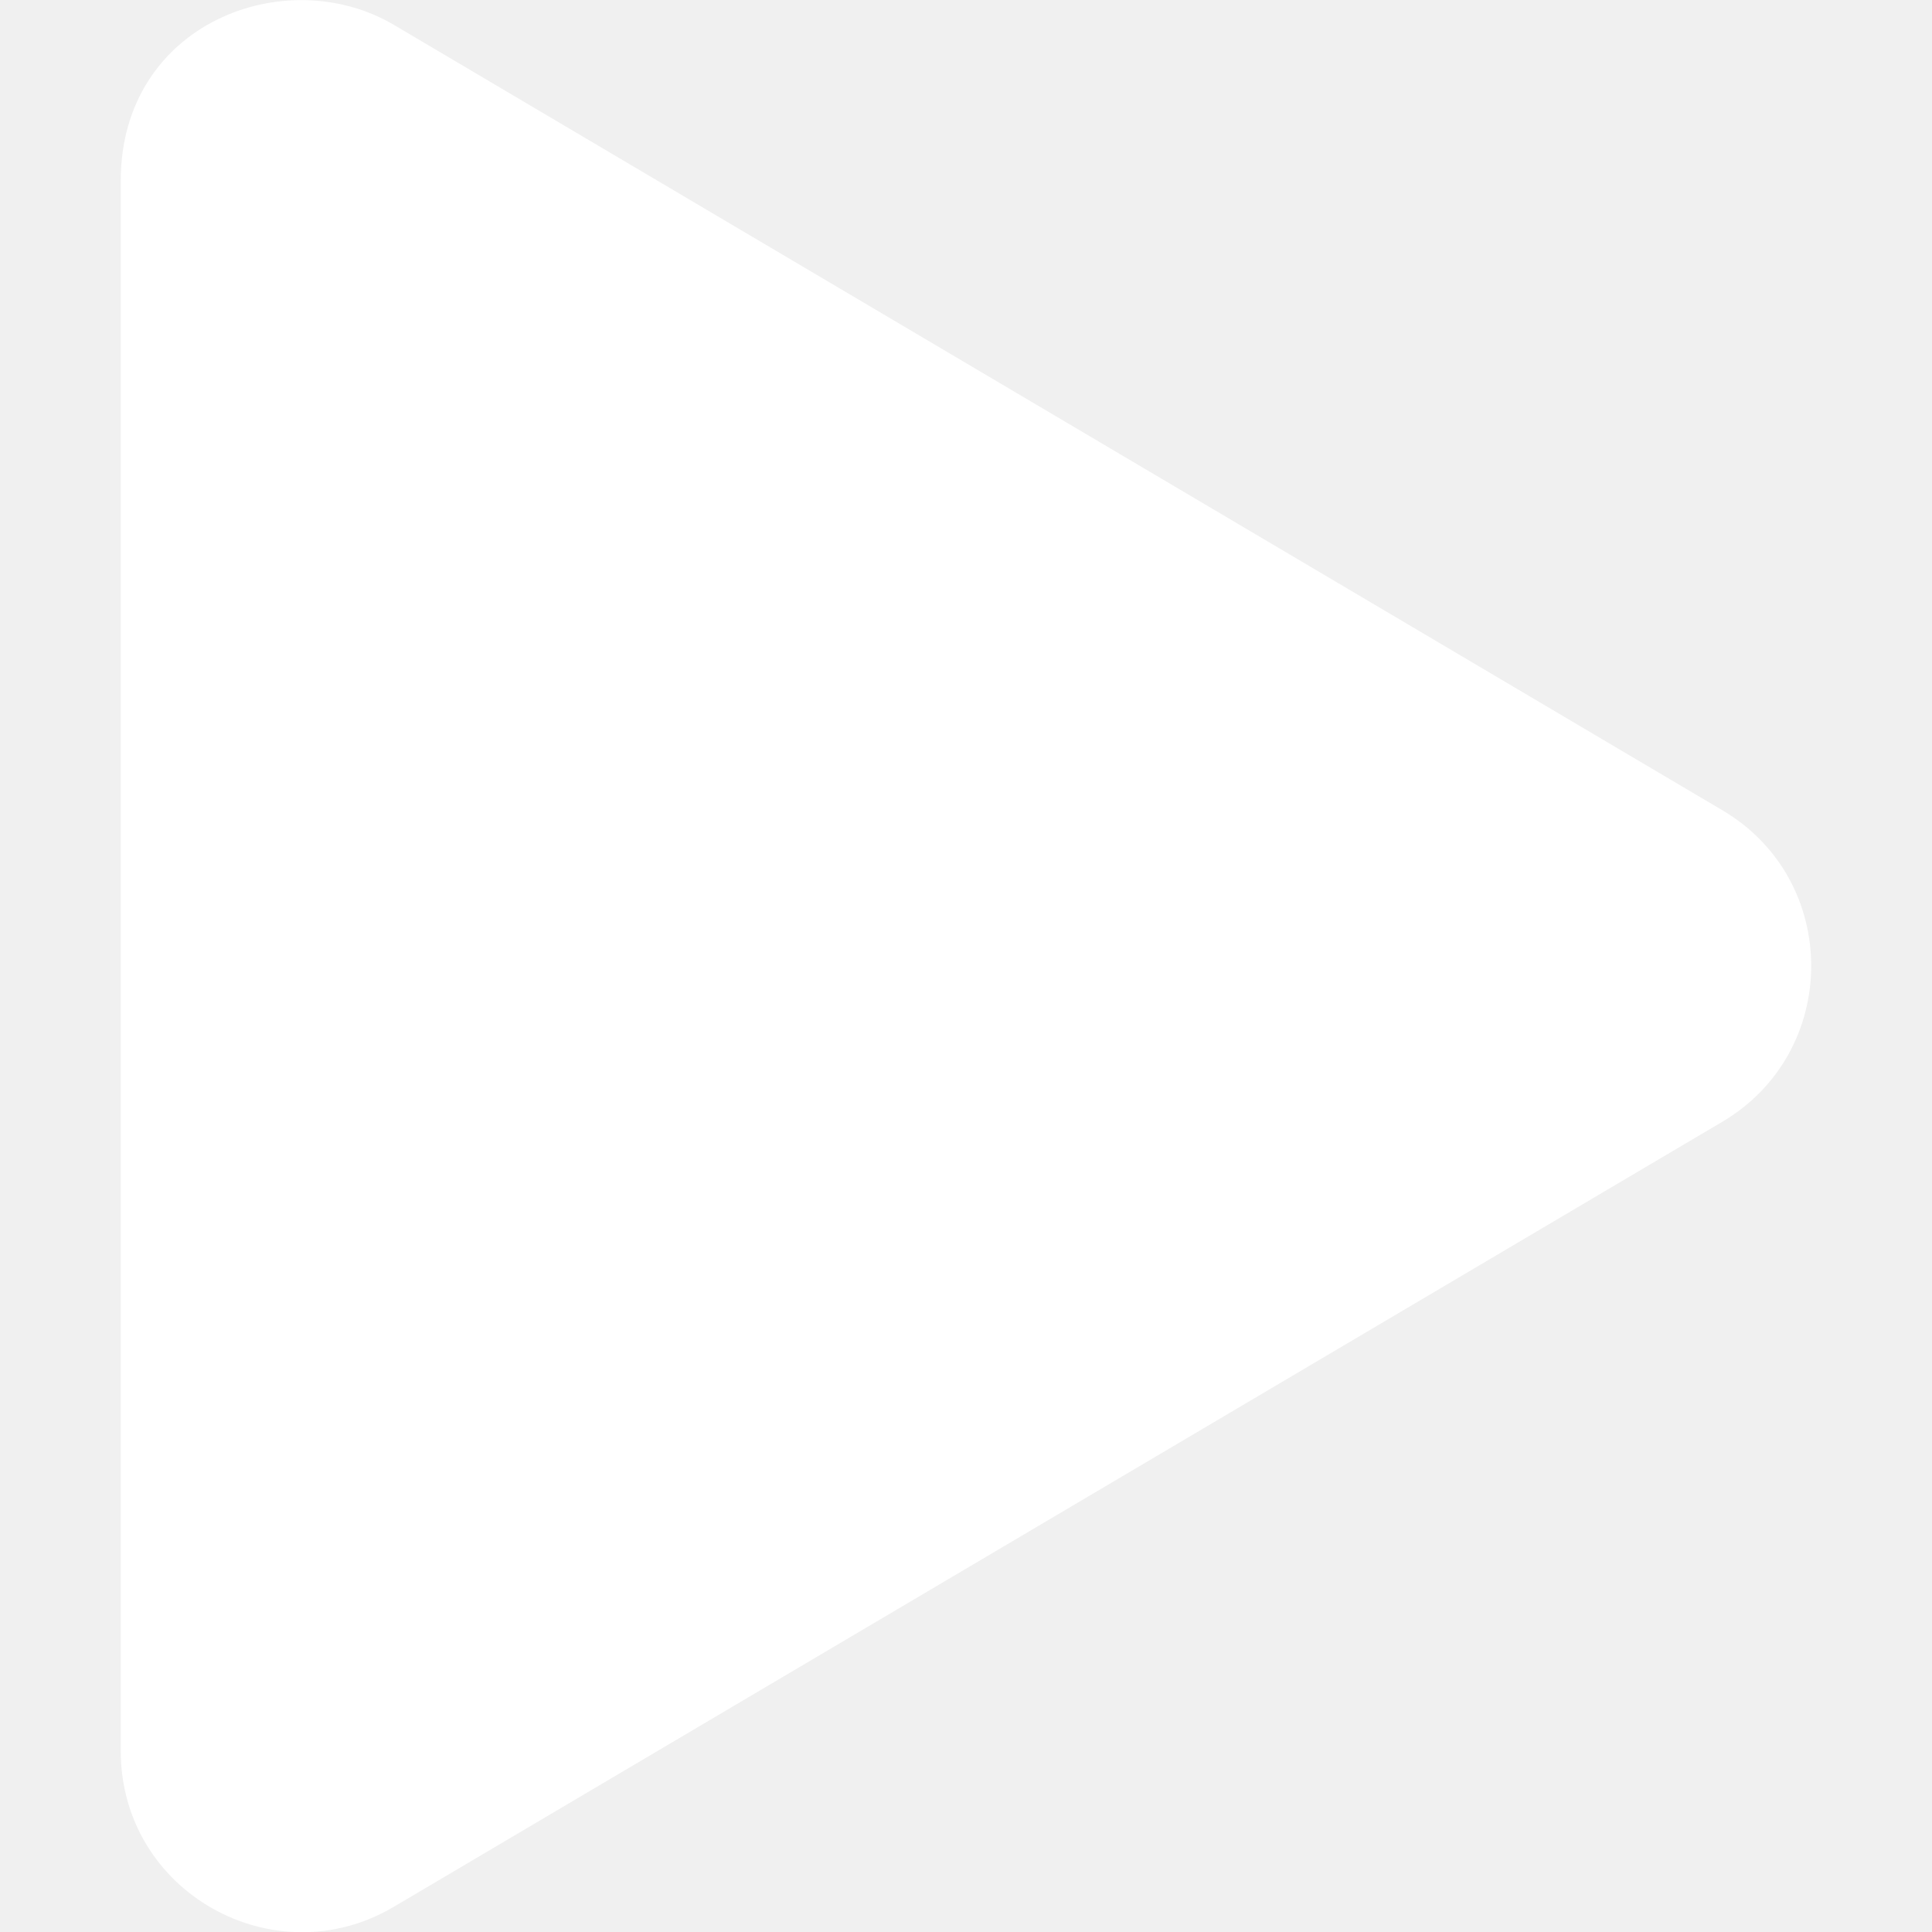
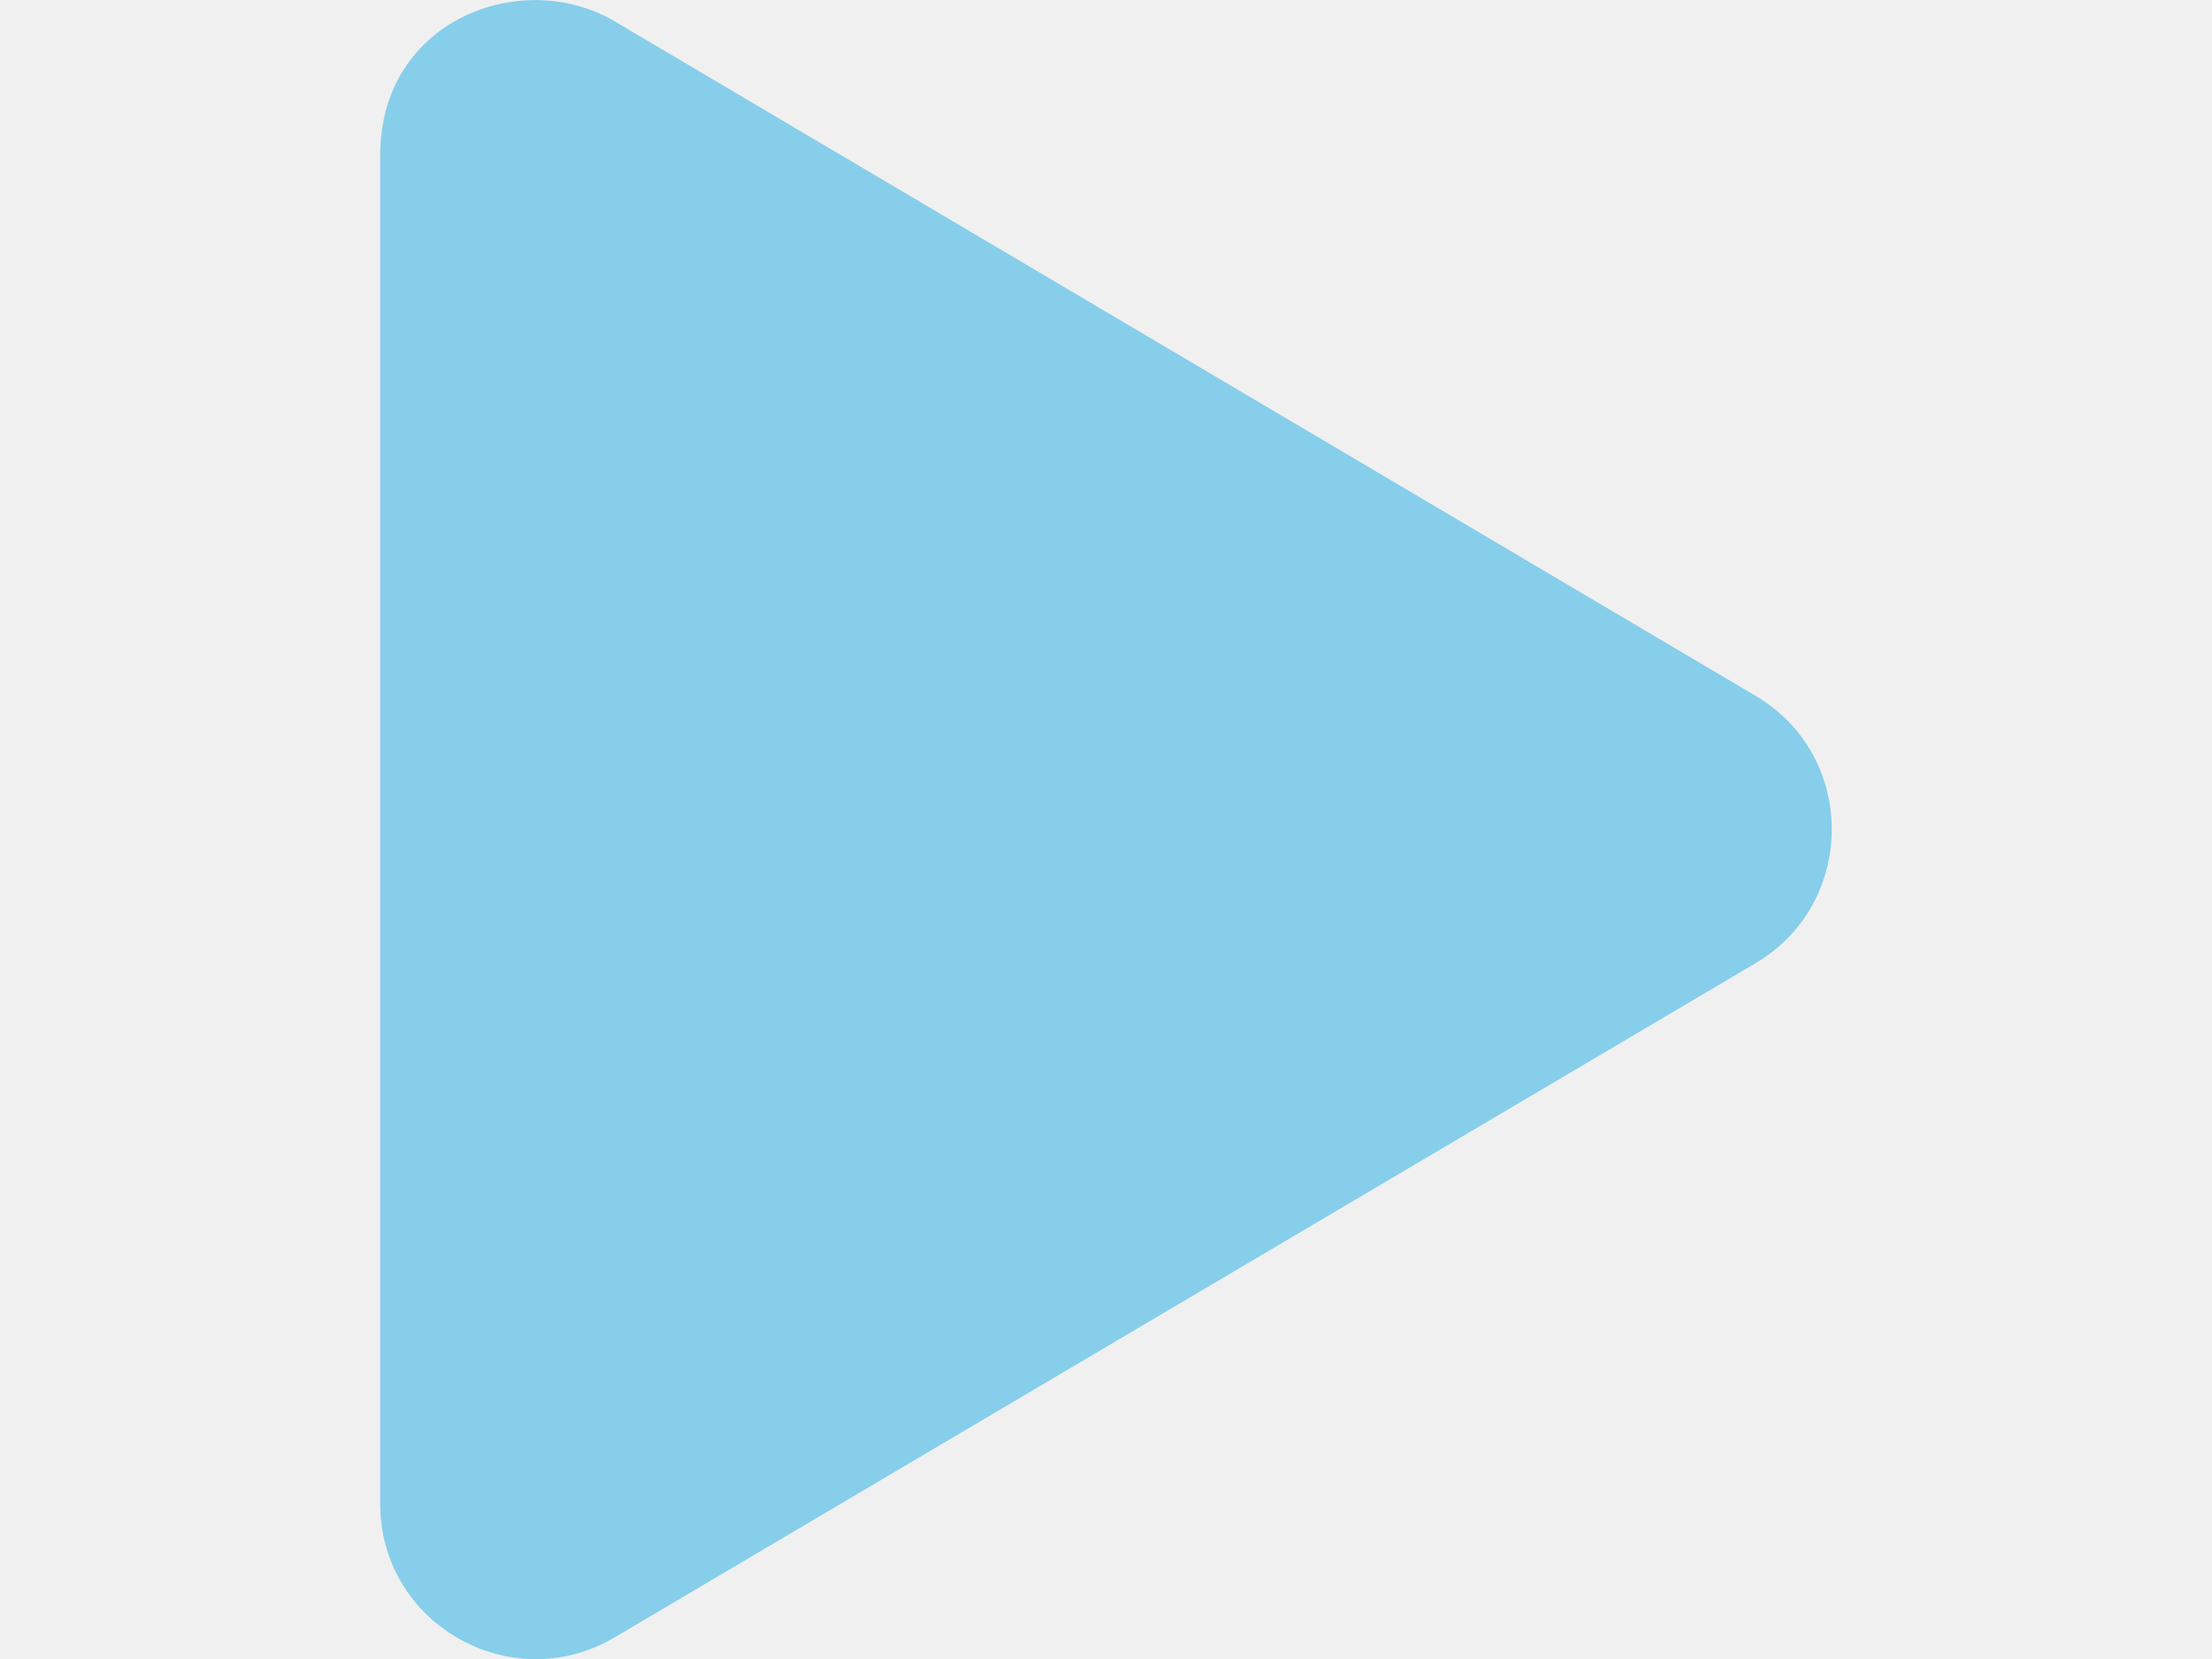
- <svg xmlns="http://www.w3.org/2000/svg" width="70px" height="70px" viewBox="0 0 448 512">
-   <path fill="white" d="M424.4 214.7L72.4 6.6C43.8-10.3 0 6.1 0 47.9V464c0 37.5 40.7 60.1 72.4 41.3l352-208c31.4-18.5 31.5-64.1 0-82.6z" />
+ <svg xmlns="http://www.w3.org/2000/svg" width="100px" height="75px" viewBox="0 0 448 512">
+   <path fill="skyblue" d="M424.4 214.7L72.4 6.6C43.8-10.3 0 6.1 0 47.9V464c0 37.5 40.7 60.1 72.4 41.3l352-208c31.4-18.5 31.5-64.1 0-82.6z" />
</svg>
